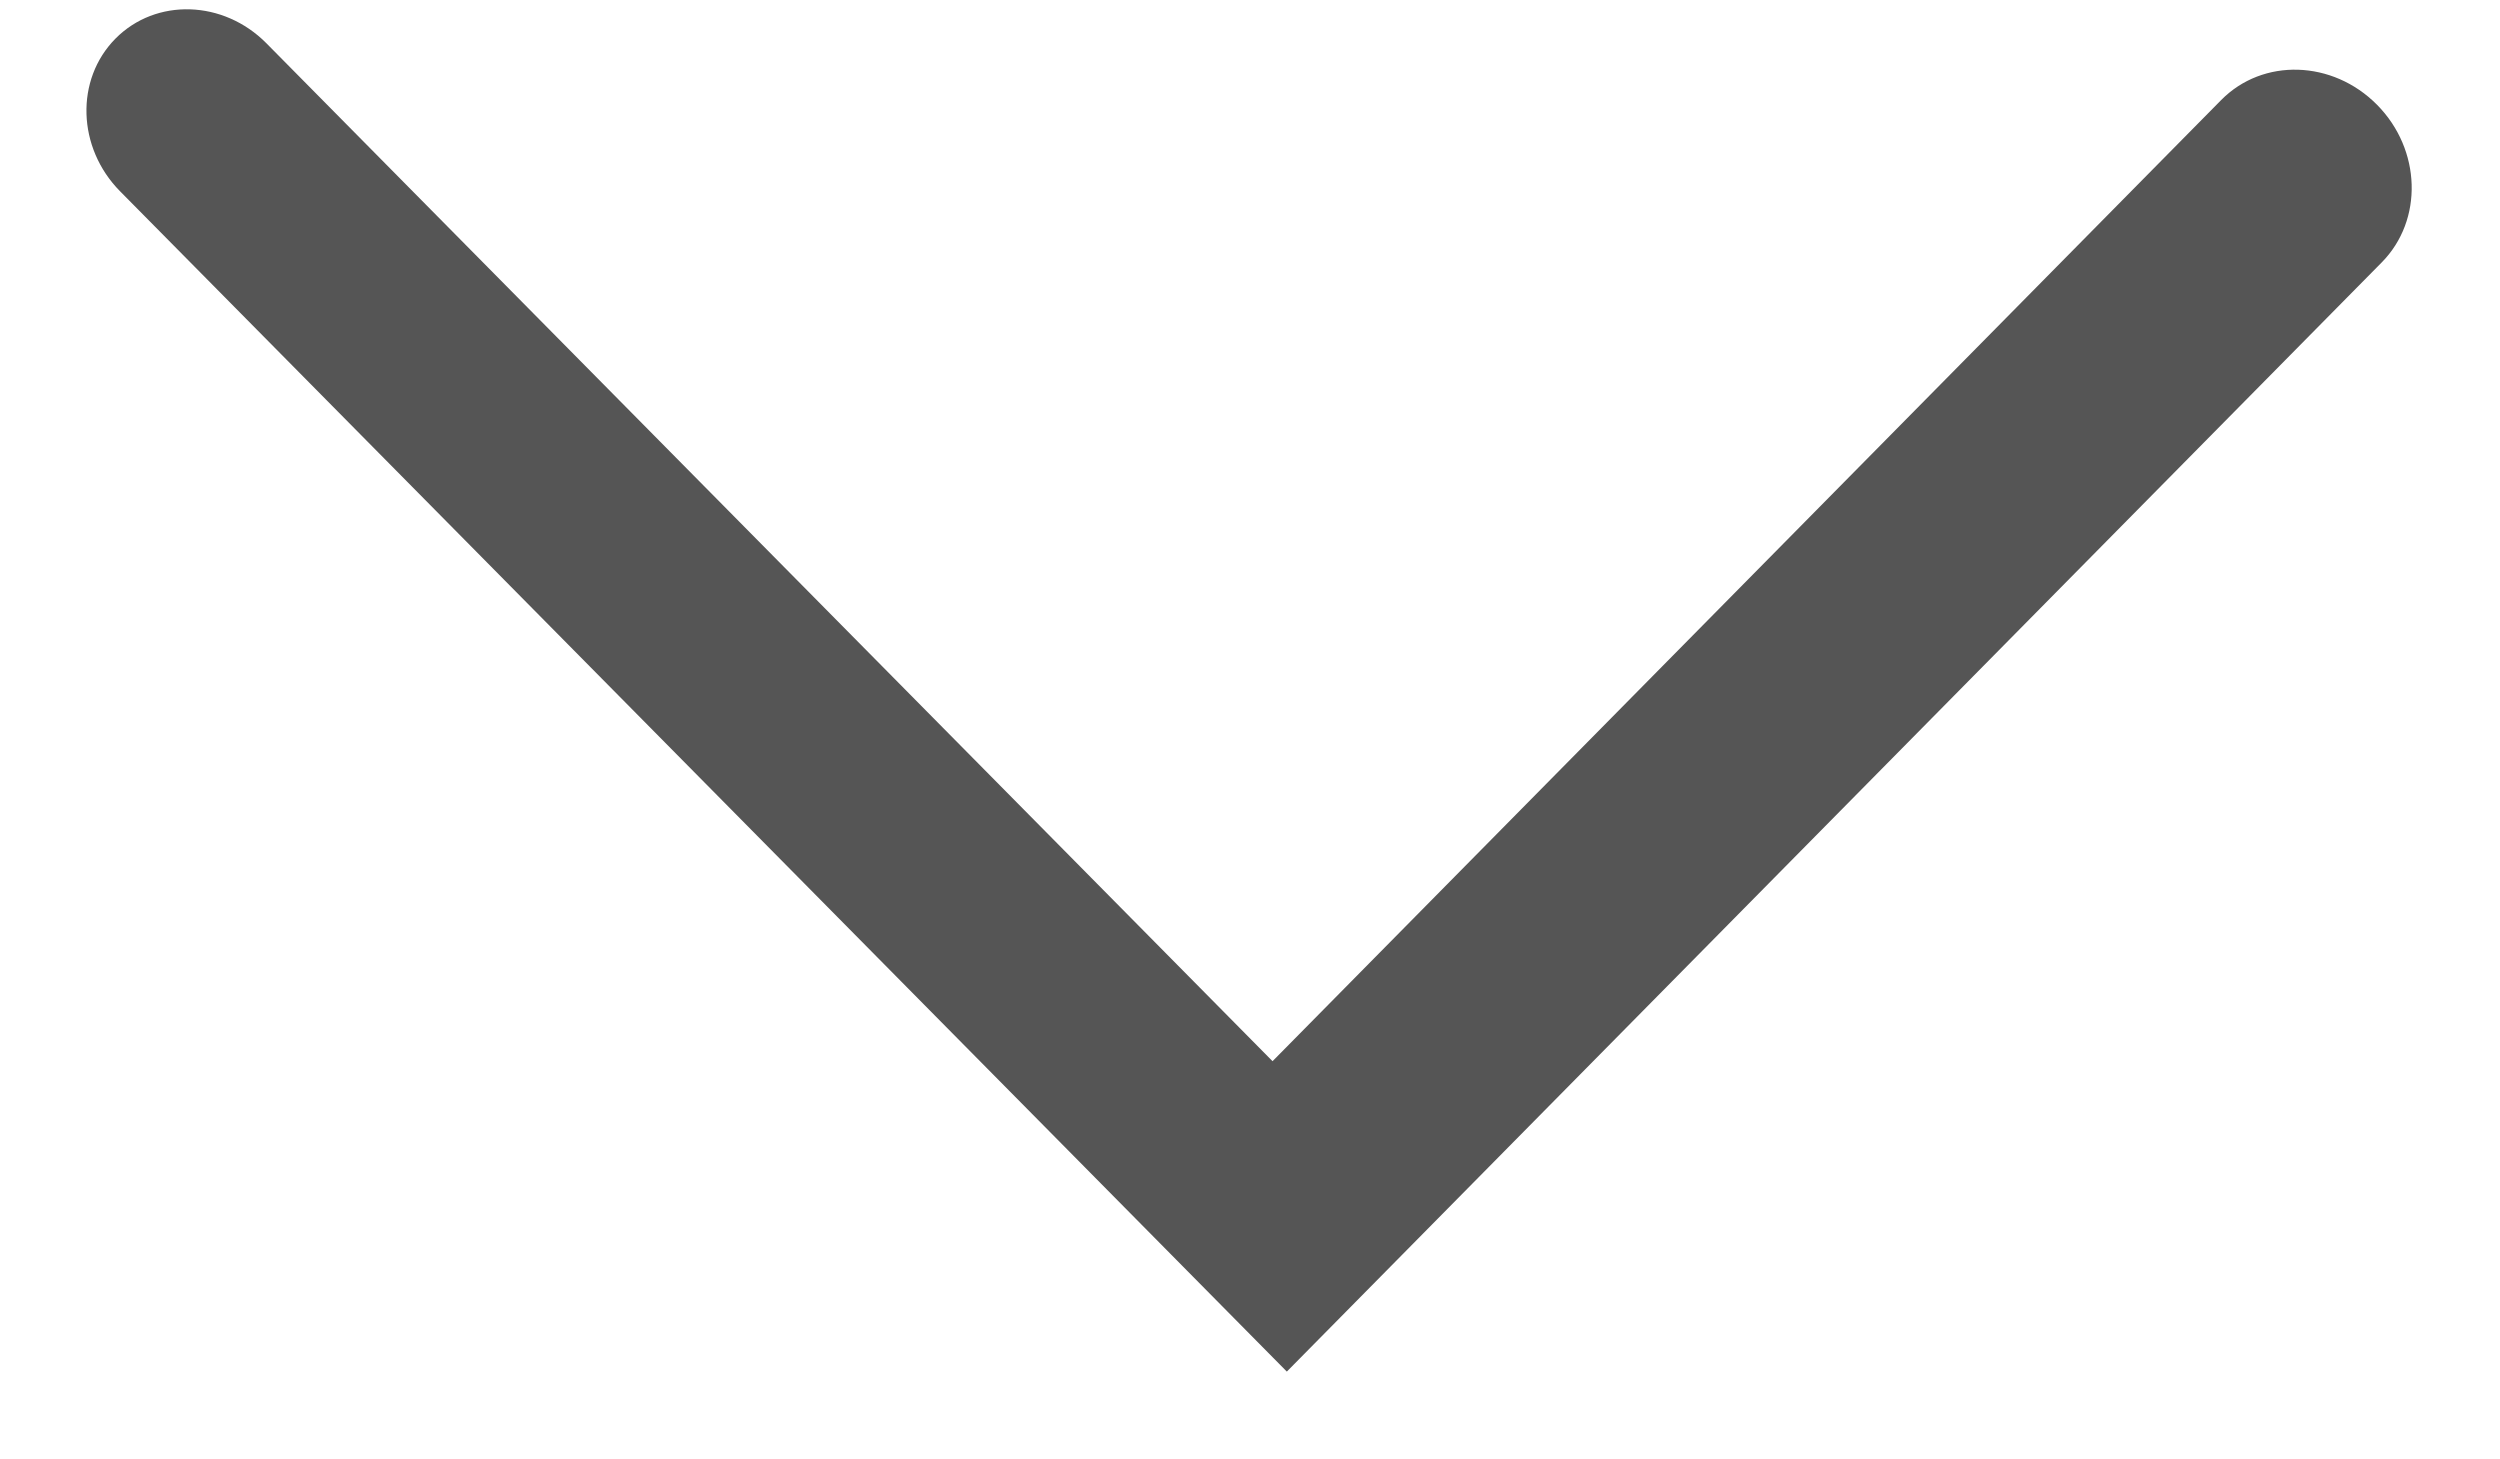
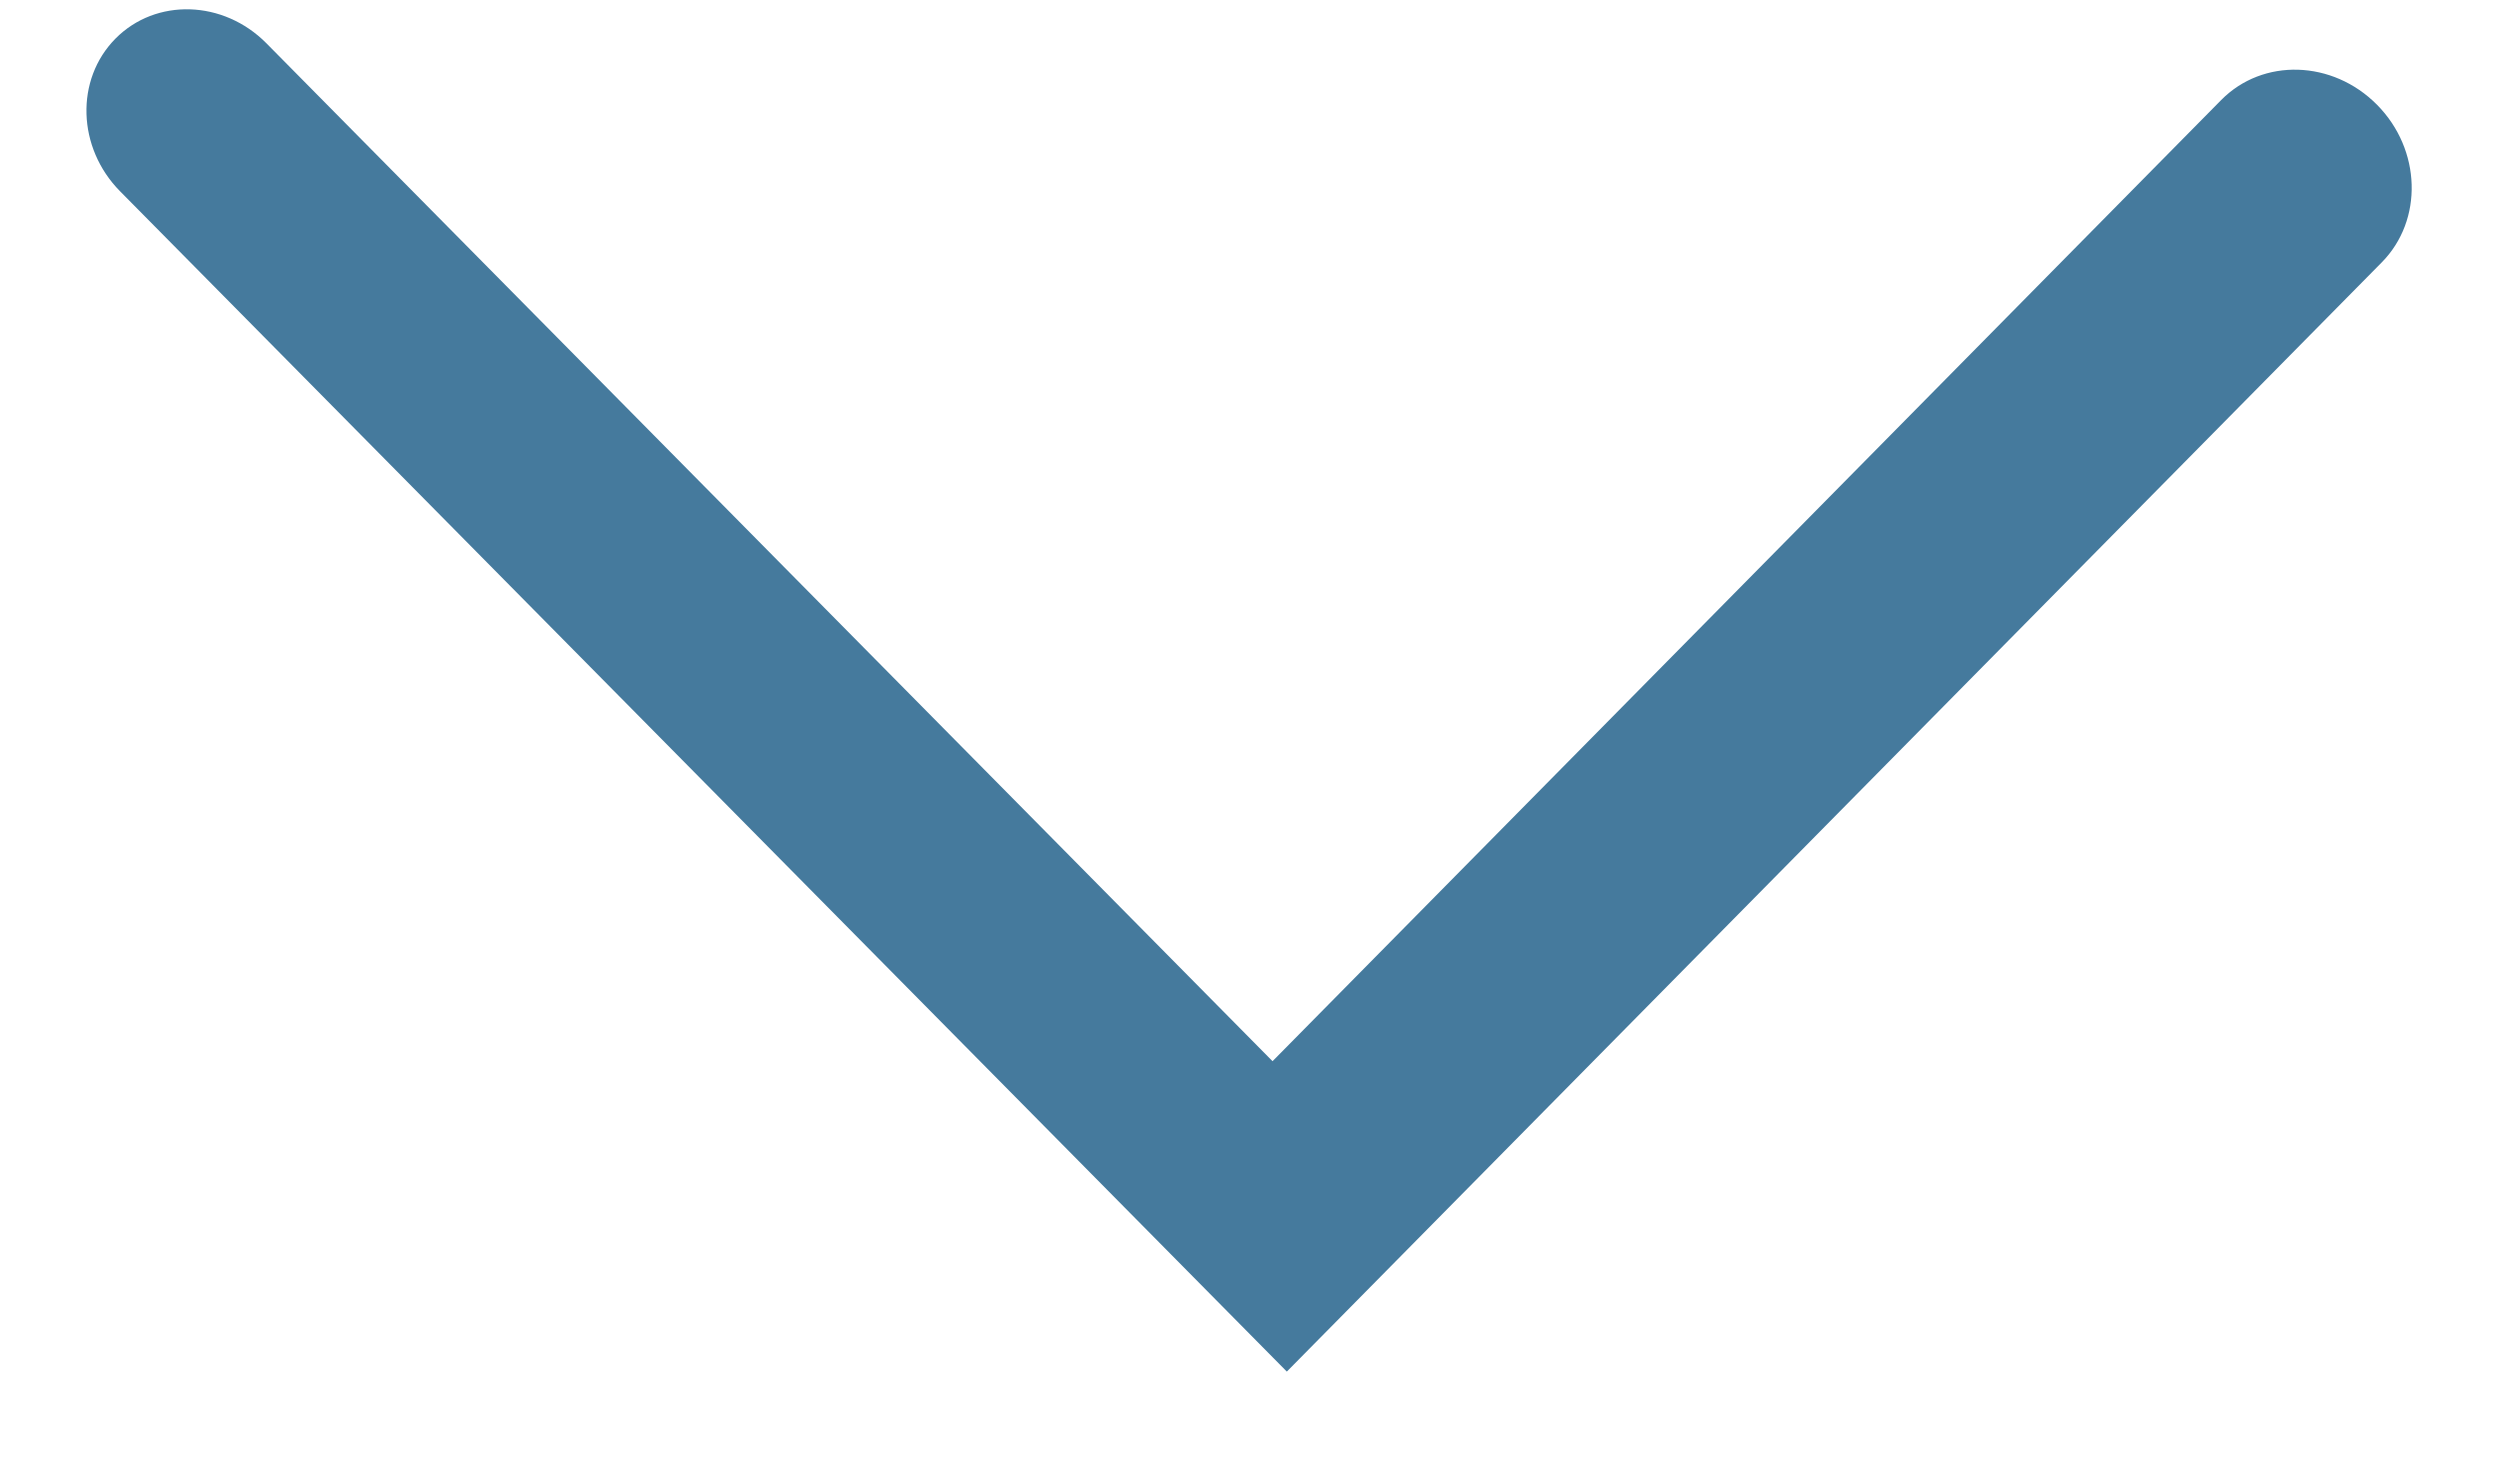
<svg xmlns="http://www.w3.org/2000/svg" width="24px" height="14px" viewBox="0 0 24 14" version="1.1">
  <defs />
  <g id="read,-logged-in" stroke="none" stroke-width="1" fill="none" fill-rule="evenodd" transform="translate(-571, -34)">
-     <g id="header,-web" fill="#555555">
+     <g id="header,-web" fill="#457A9D">
      <g id="header-items" transform="translate(171, 0)">
        <g id="read-navigation-tab" transform="translate(65, 0)">
          <path d="M340.097,27 C339.545,27.003 339.095,27.481 339.092,28.068 L339,44 L353.963,43.903 C354.532,43.899 354.997,43.406 355,42.801 C355.003,42.195 354.544,41.707 353.974,41.711 L341.01,41.796 L341.09,28.056 C341.093,27.47 340.649,26.997 340.097,27 Z" id="chapter-menu-icon" transform="translate(347, 35.5) rotate(-45) translate(-347, -35.5) " />
        </g>
      </g>
    </g>
  </g>
</svg>
